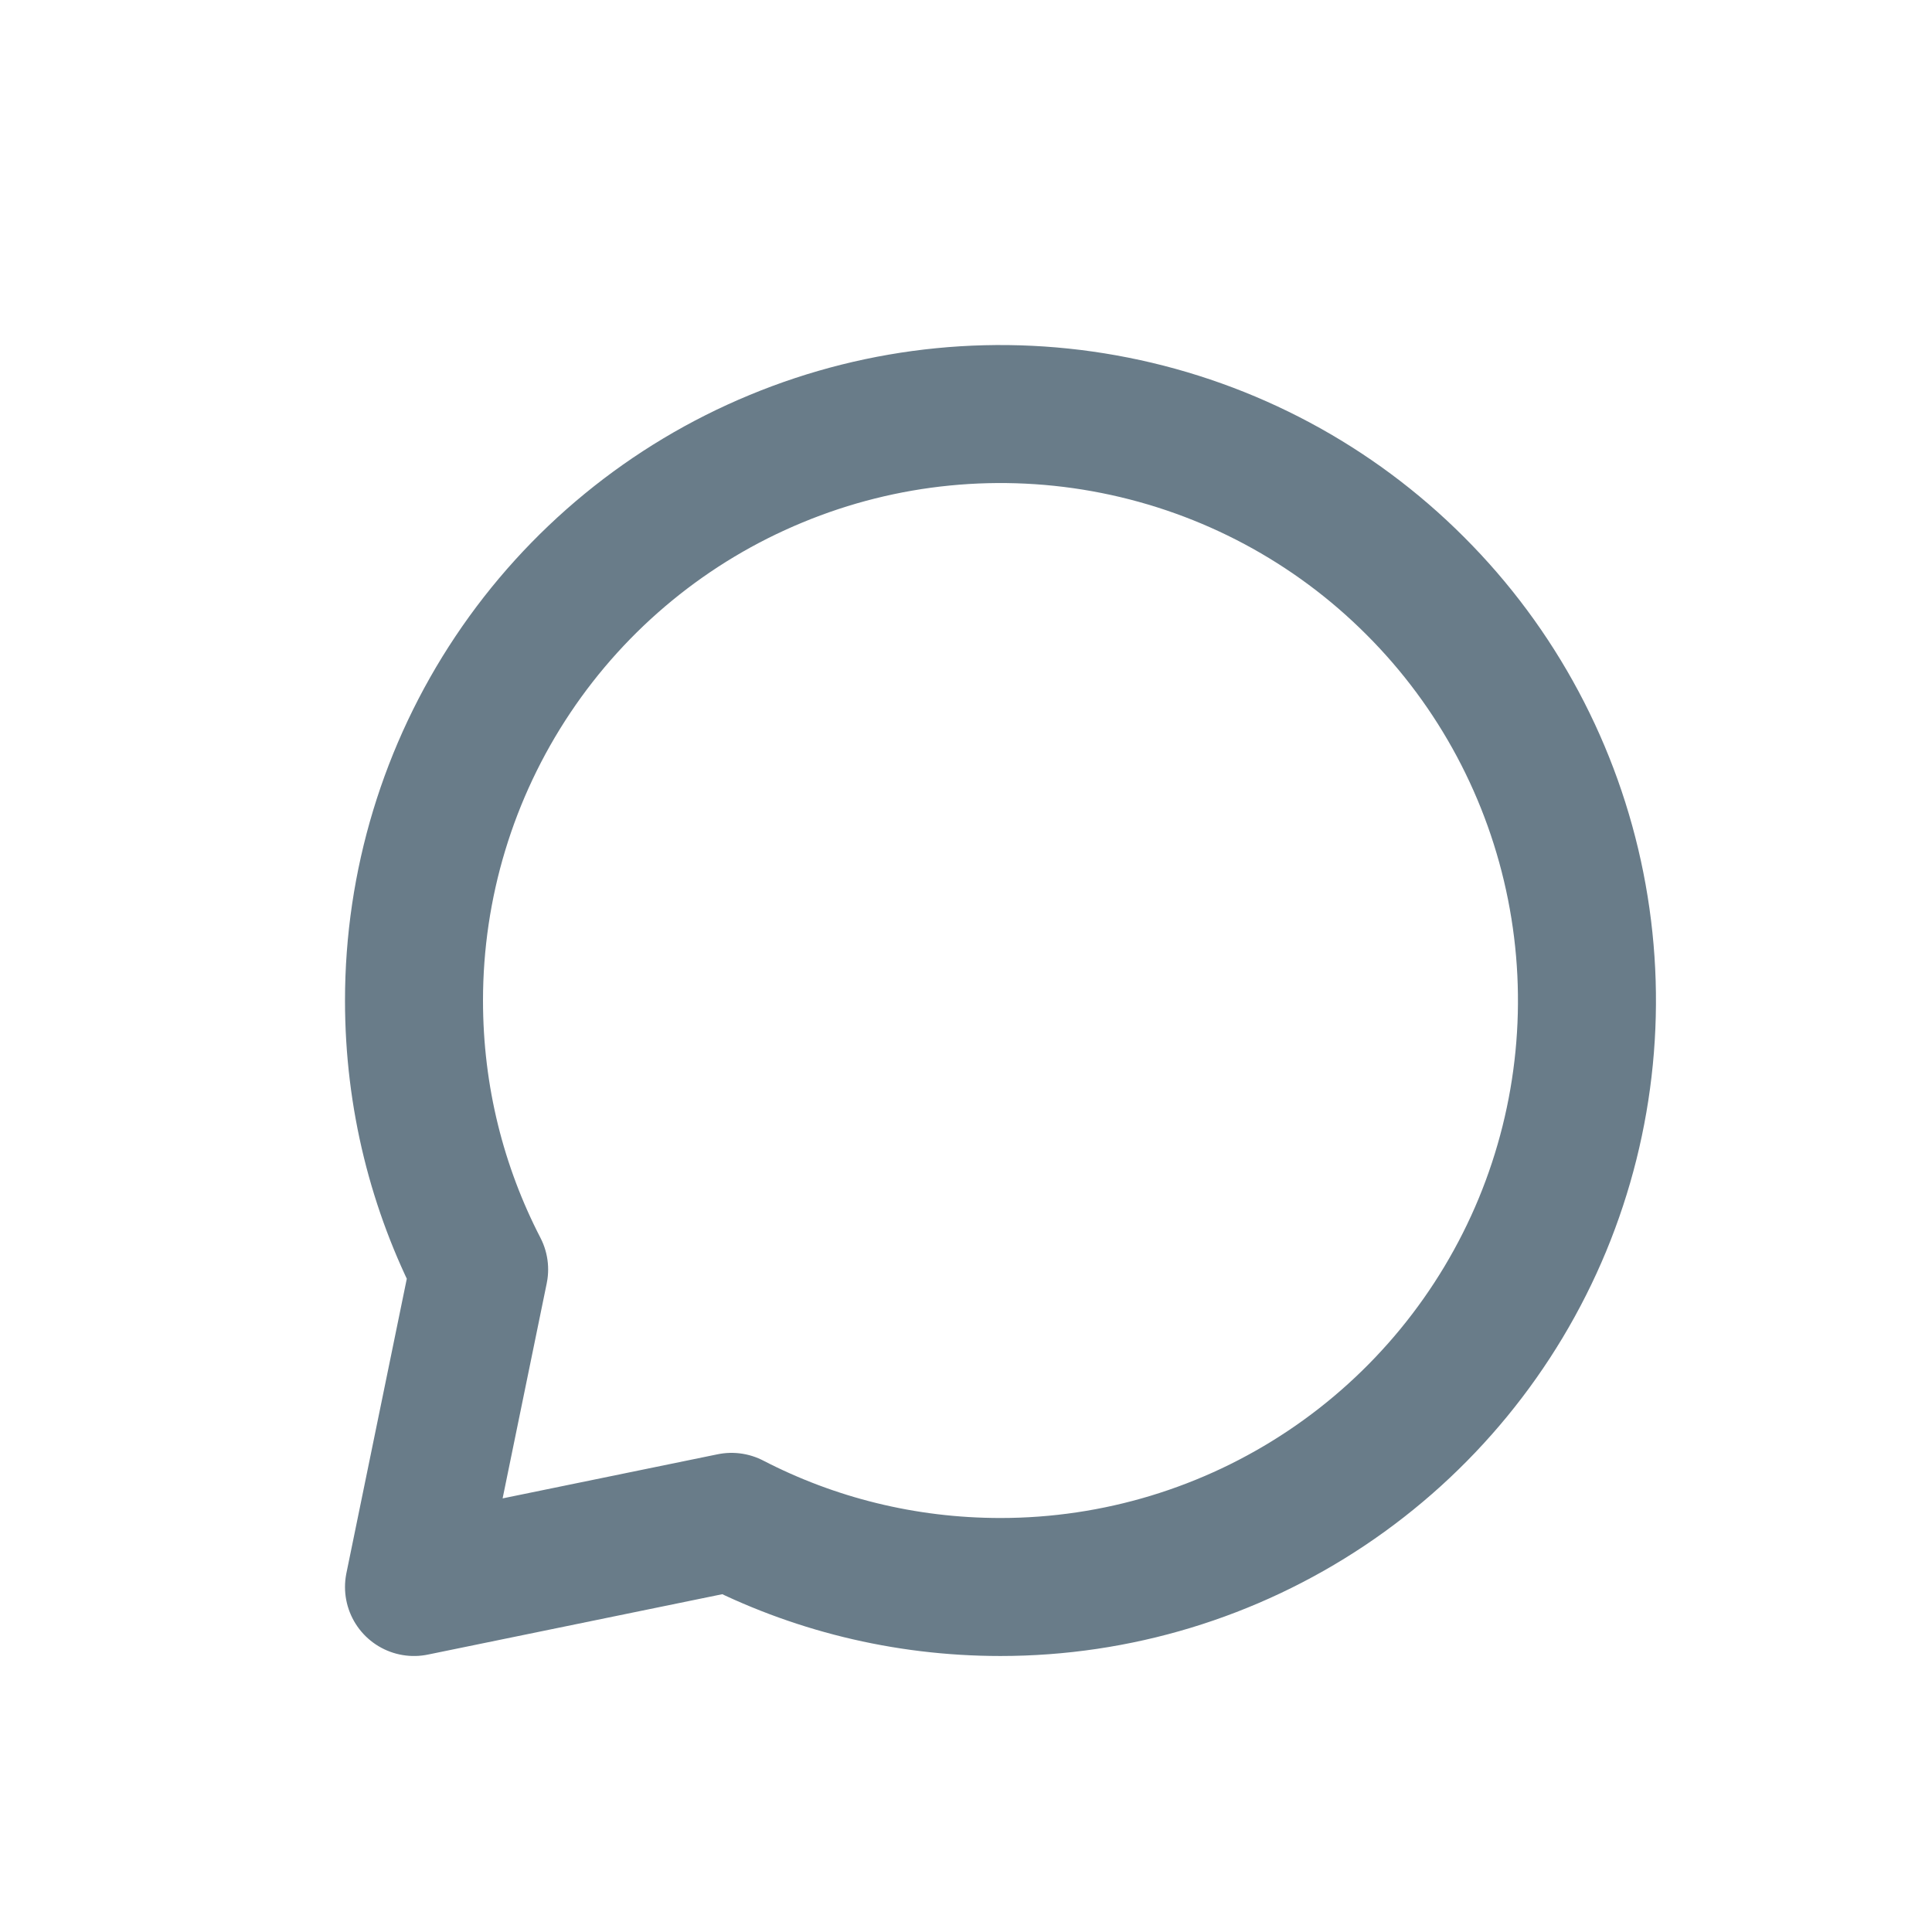
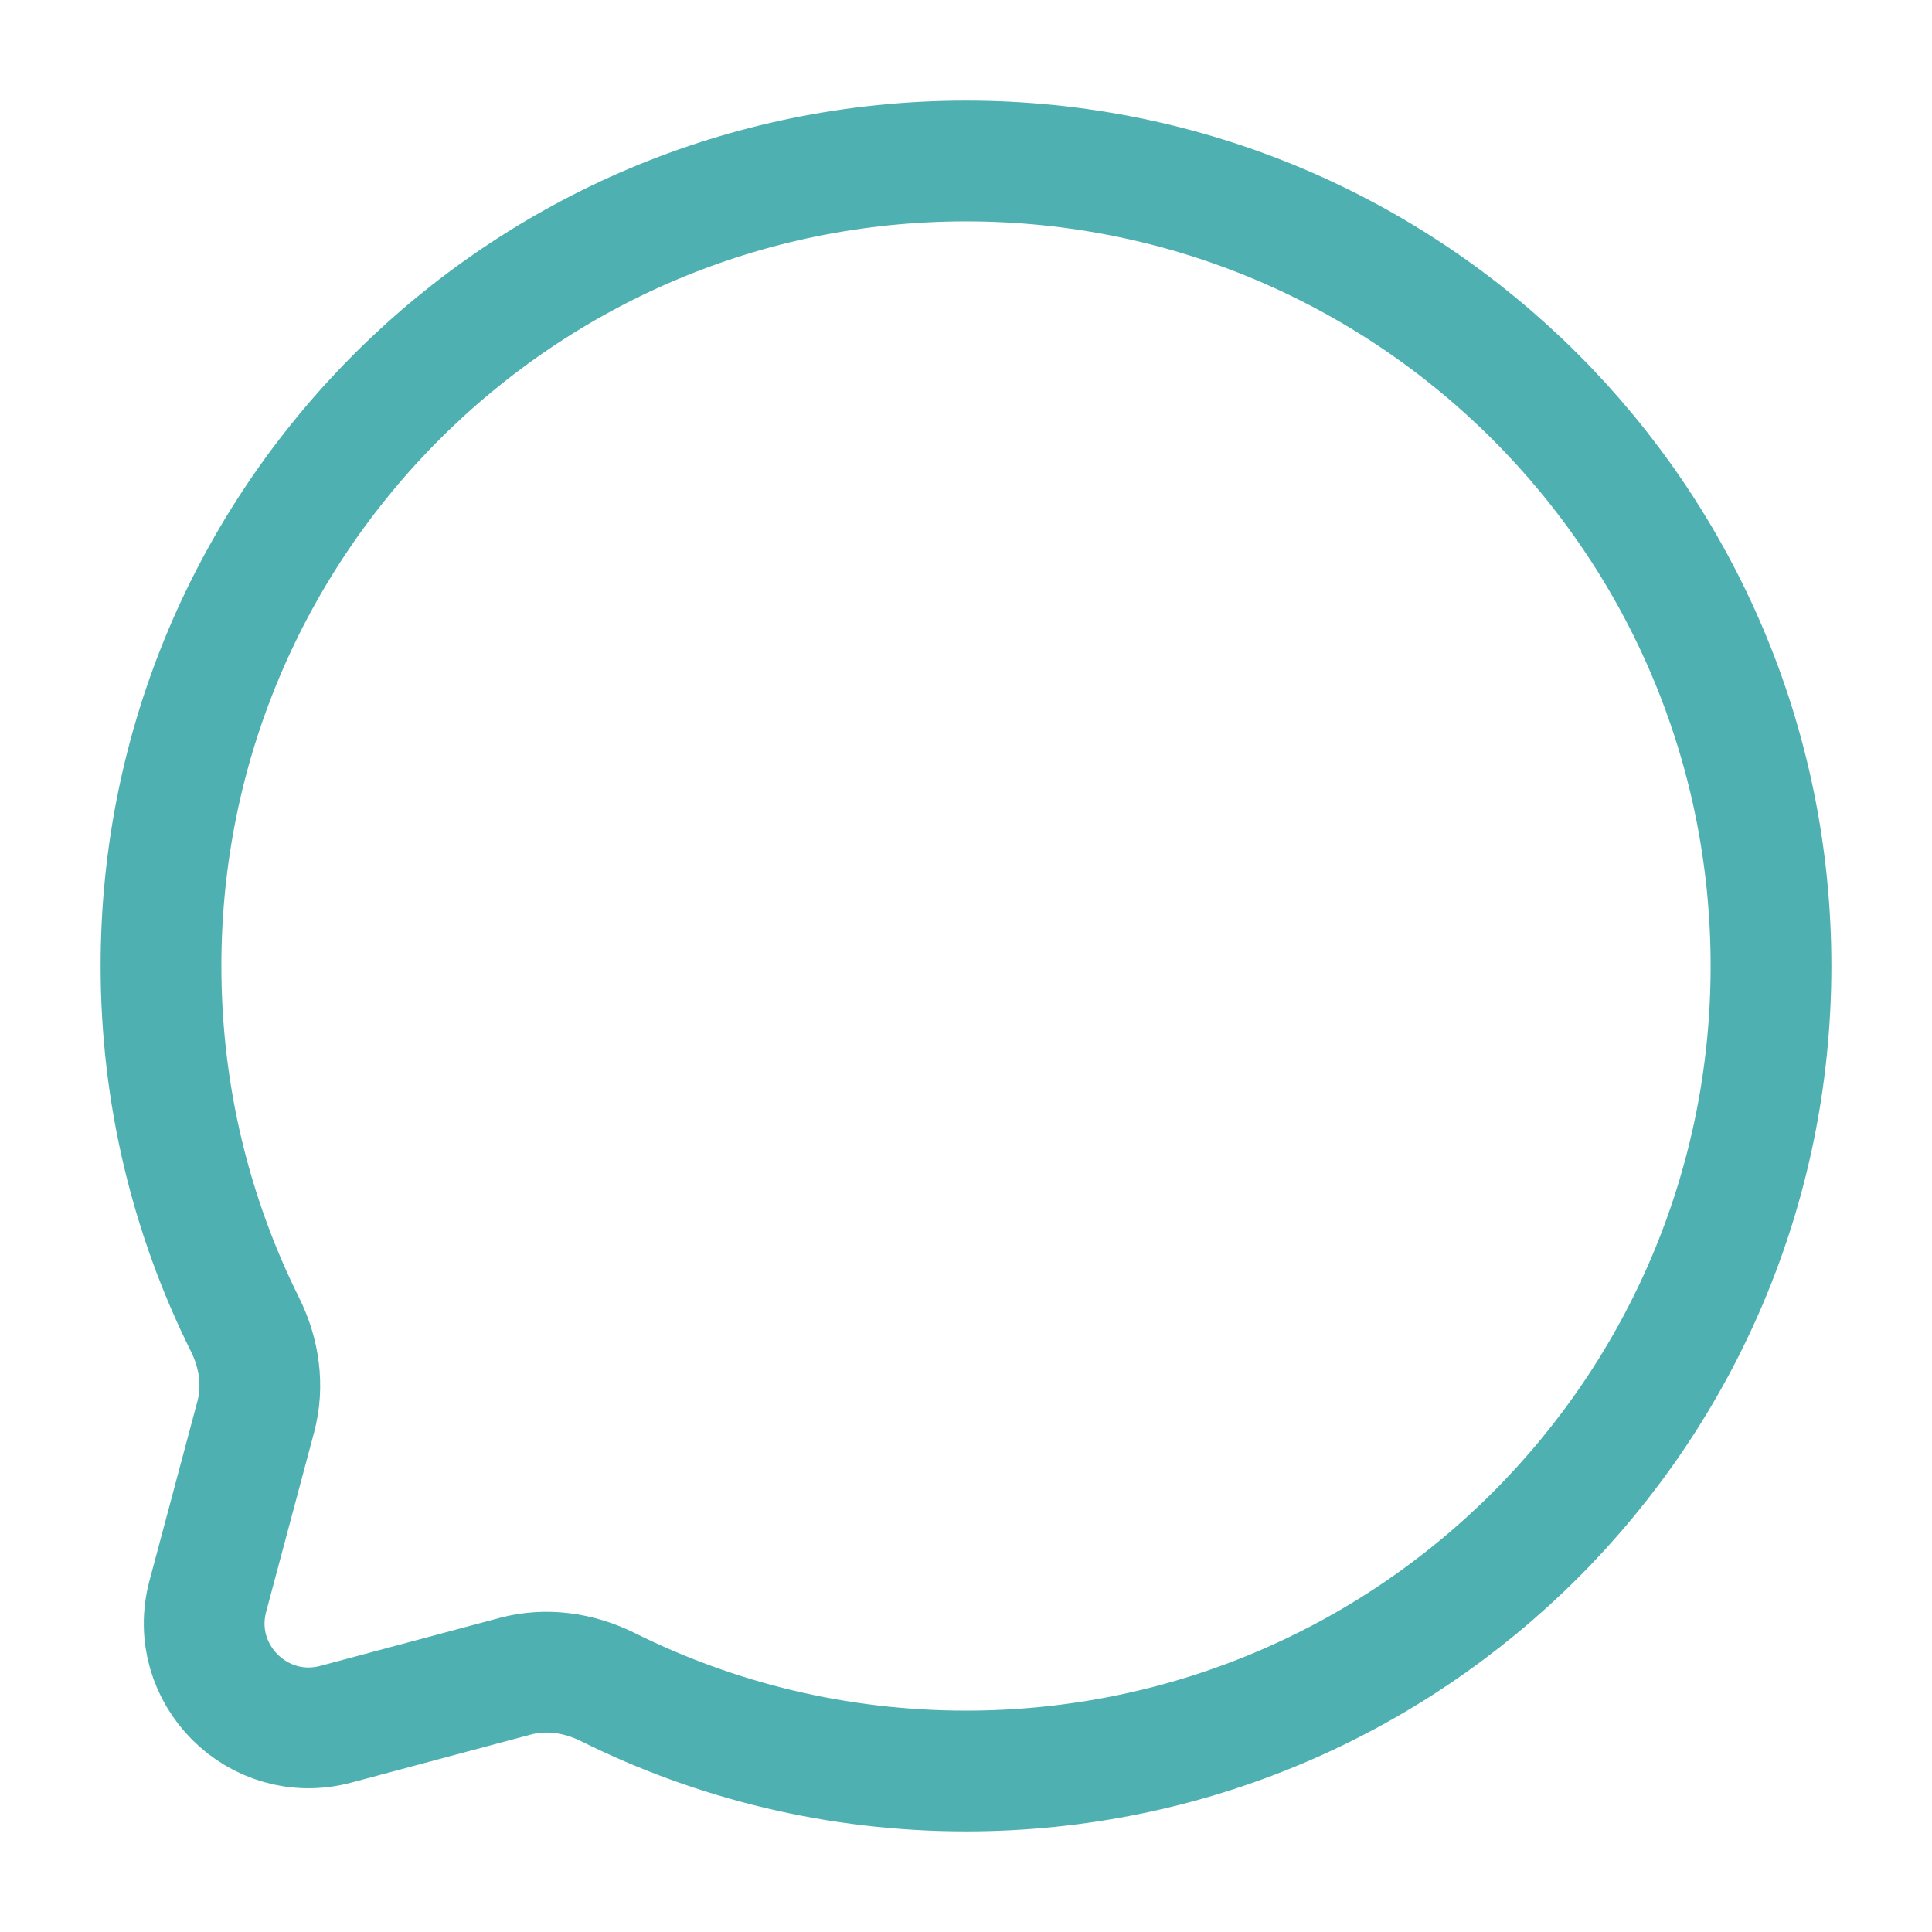
- <svg xmlns="http://www.w3.org/2000/svg" width="14" height="14" viewBox="0 0 14 14" fill="none">
-   <path d="M7.25 11.5C8.091 11.5 8.912 11.251 9.611 10.784C10.31 10.317 10.855 9.653 11.177 8.876C11.498 8.1 11.582 7.245 11.418 6.421C11.254 5.596 10.85 4.839 10.255 4.245C9.661 3.65 8.904 3.246 8.079 3.082C7.255 2.918 6.4 3.002 5.624 3.324C4.847 3.645 4.183 4.19 3.716 4.889C3.249 5.588 3 6.409 3 7.25C3 7.953 3.17 8.615 3.472 9.199L3 11.5L5.301 11.028C5.885 11.33 6.548 11.5 7.25 11.5Z" stroke="#697C89" stroke-linecap="round" stroke-linejoin="round" />
+ <svg xmlns="http://www.w3.org/2000/svg" width="800px" height="800px" viewBox="0 0 24 24" fill="none">
+   <g id="SVGRepo_bgCarrier" stroke-width="0" />
+   <g id="SVGRepo_tracerCarrier" stroke-linecap="round" stroke-linejoin="round" />
+   <g id="SVGRepo_iconCarrier">
+     <path d="M12 22C17.523 22 22 17.523 22 12C22 6.477 17.523 2 12 2C6.477 2 2 6.477 2 12C2 13.6 2.376 15.112 3.043 16.453C3.221 16.809 3.28 17.216 3.177 17.601L2.582 19.827C2.323 20.793 3.207 21.677 4.173 21.419L6.399 20.823C6.784 20.72 7.191 20.779 7.548 20.956C8.888 21.624 10.4 22 12 22Z" stroke="#4eb0b1" stroke-width="1.5" />
+   </g>
</svg>
